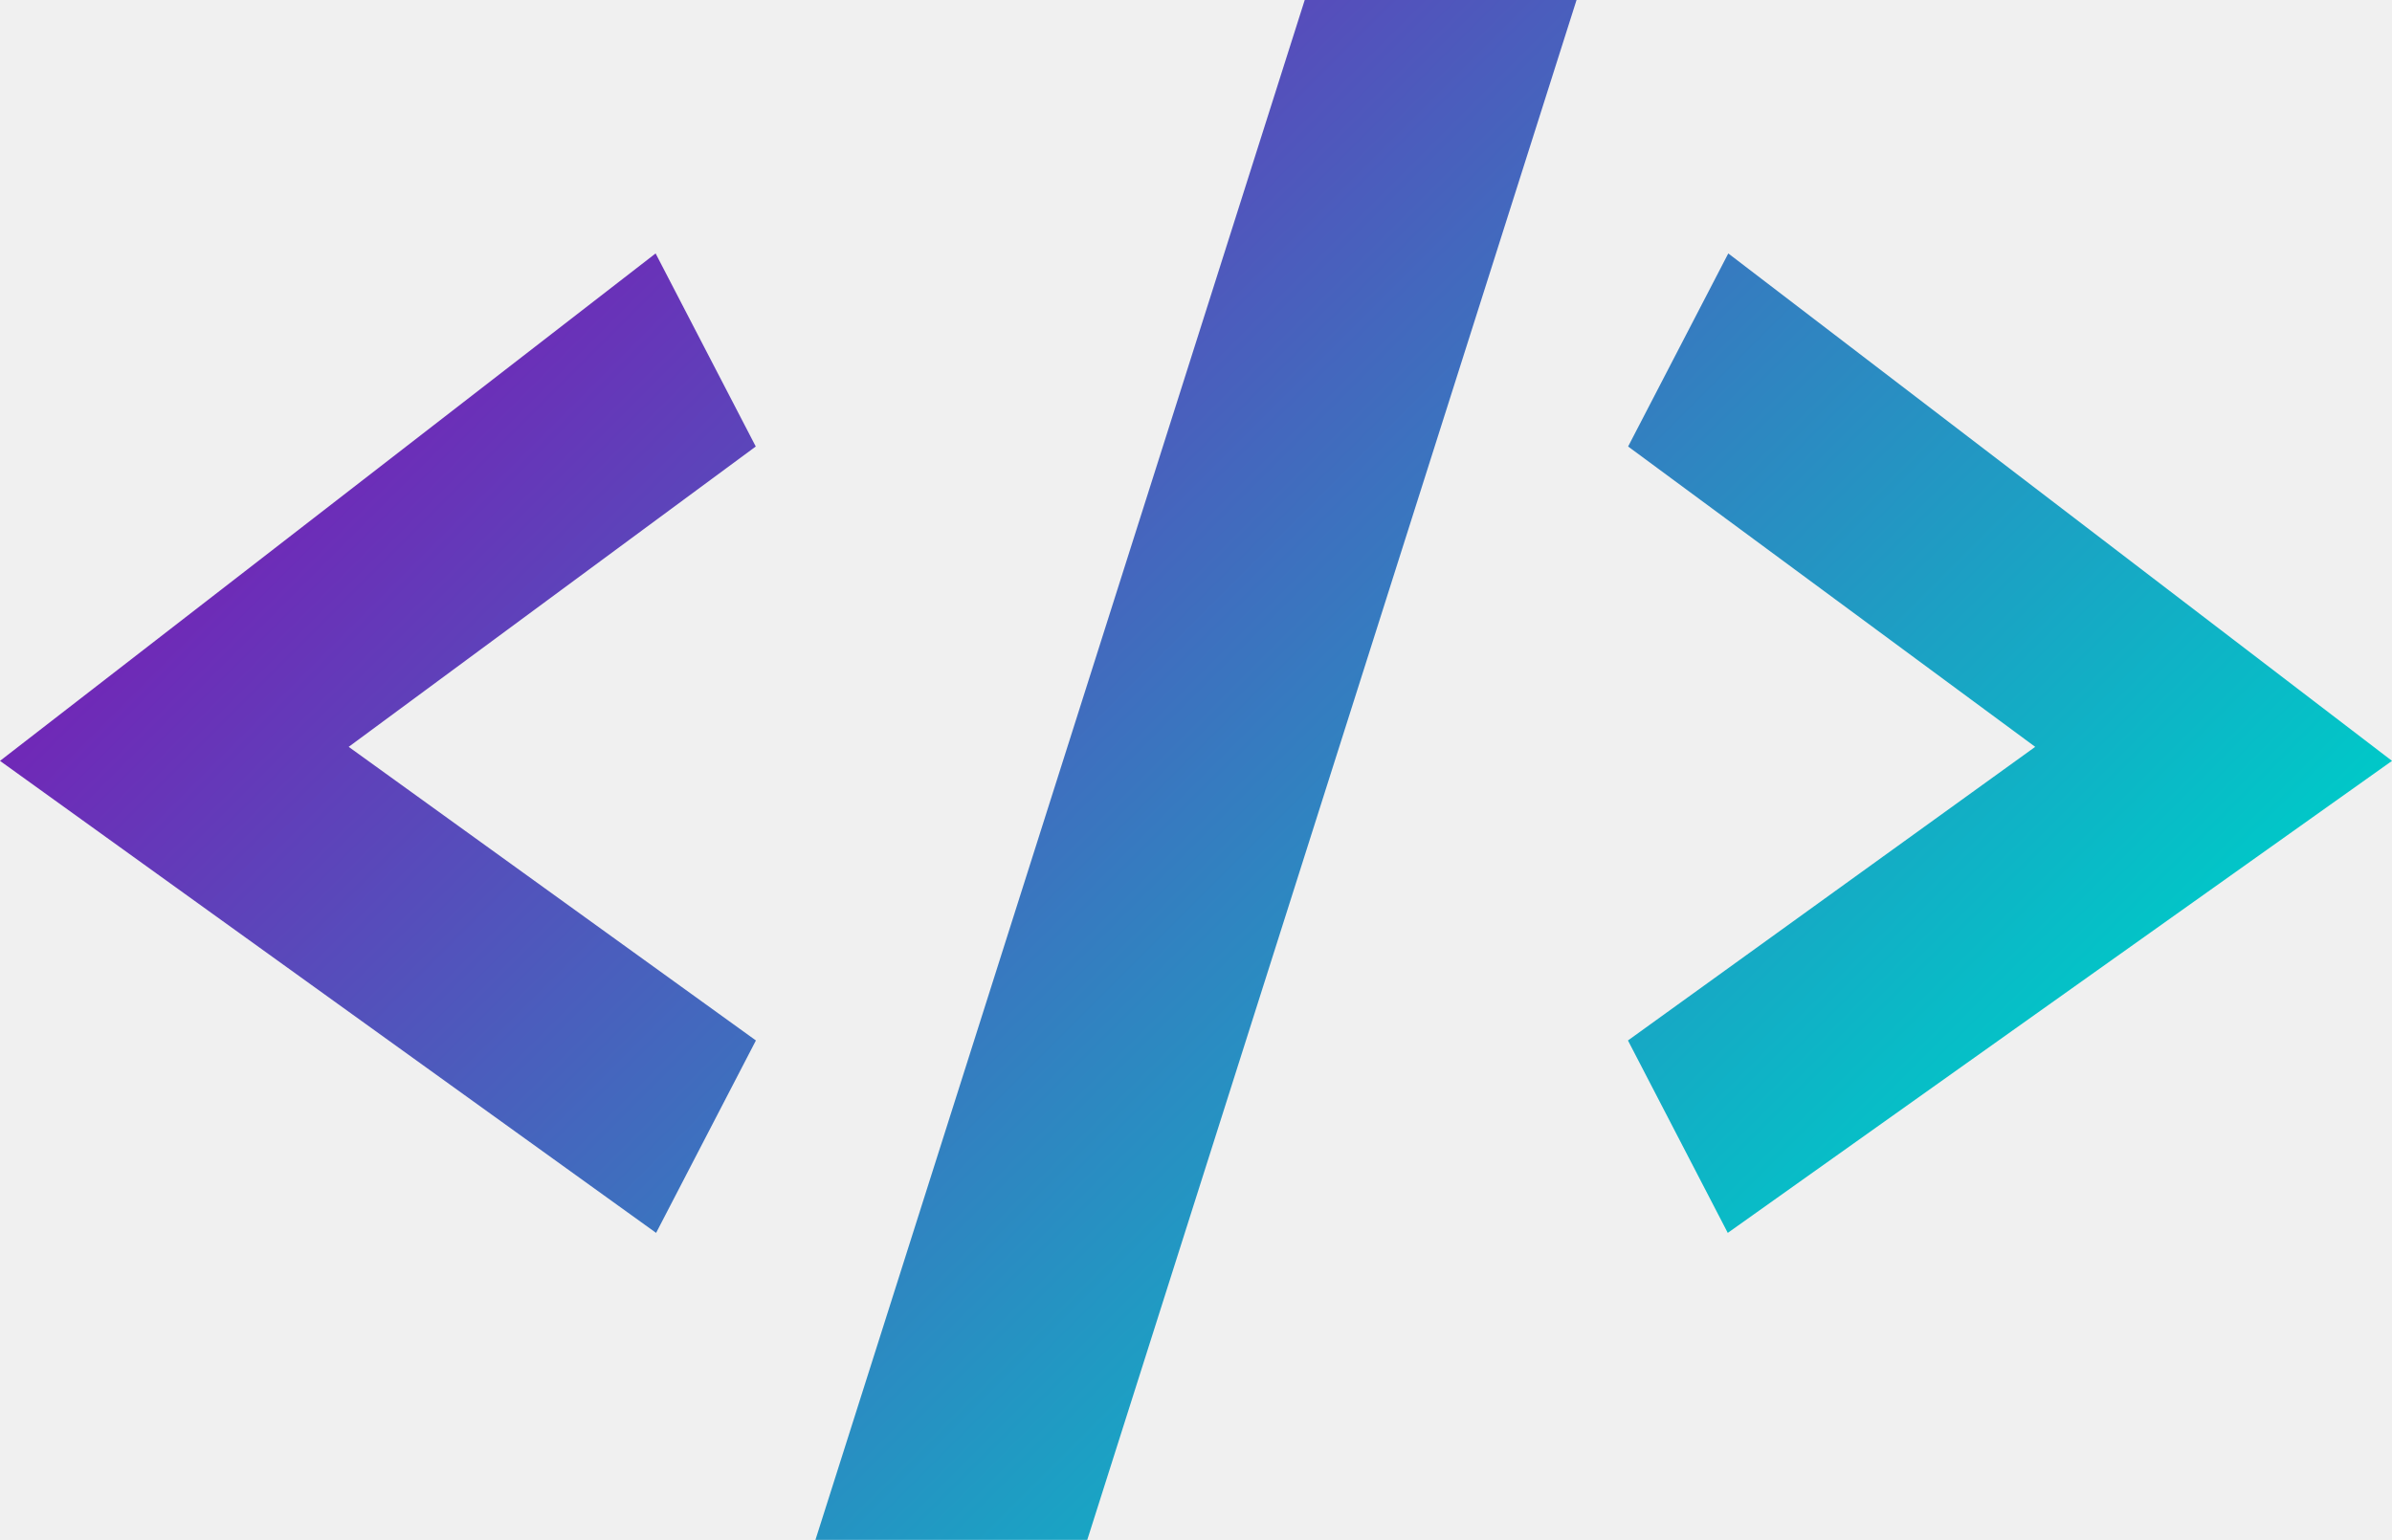
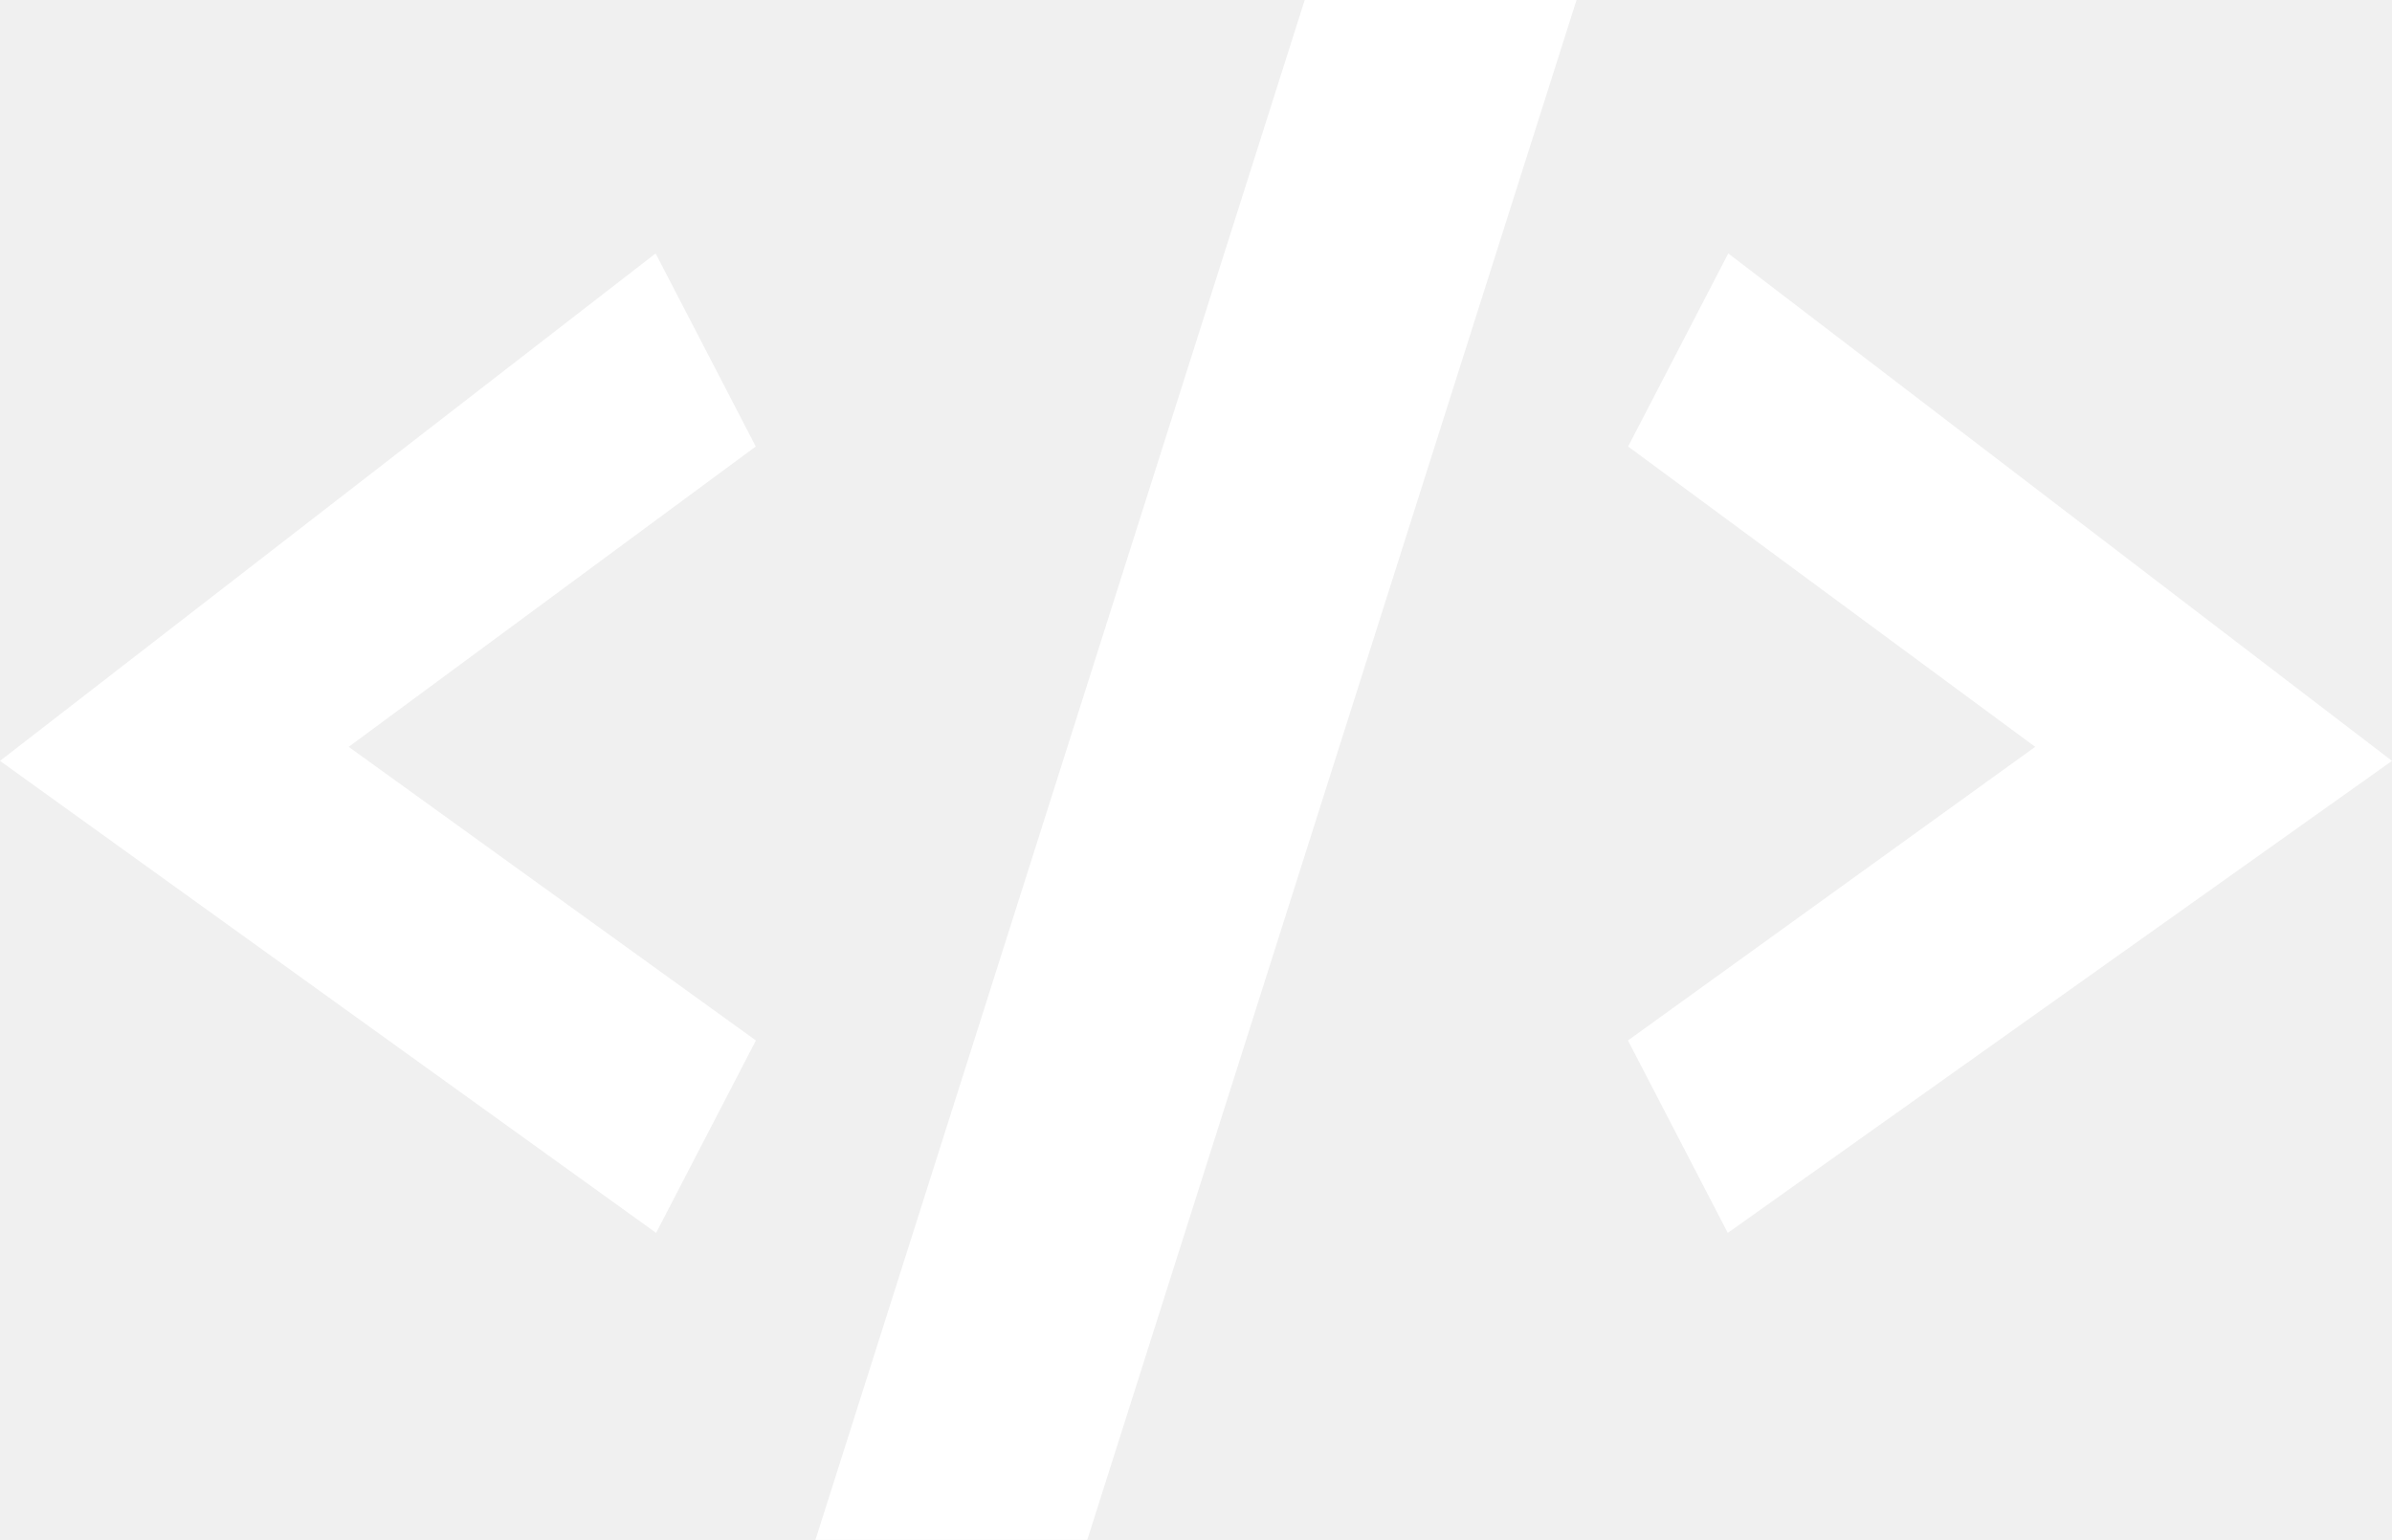
<svg xmlns="http://www.w3.org/2000/svg" id="Layer_1" data-name="Layer 1" viewBox="0 0 512 329.697">
  <defs>
-     <style>.cls-1{fill:url(#linear-gradient);}</style>
+     <style>.cls-1{fill:white;}</style>
    <linearGradient id="linear-gradient" x1="128" y1="126.061" x2="384" y2="382.061" gradientUnits="userSpaceOnUse">
      <stop offset="0" stop-color="#7028b7" />
      <stop offset="1" stop-color="#00c8c8" />
    </linearGradient>
  </defs>
  <path class="cls-1" d="M74.634,251.057,161.8,313.924l-21.363,41.2L0,254.061,140.331,145.413l21.438,41.337Zm99.911,169.792h58.182l104.727-329.7H279.273ZM369.932,145.413,348.494,186.75l87.135,64.307L348.46,313.924l21.364,41.2L512,254.061Z" transform="translate(0 -91.151)" />
</svg>
